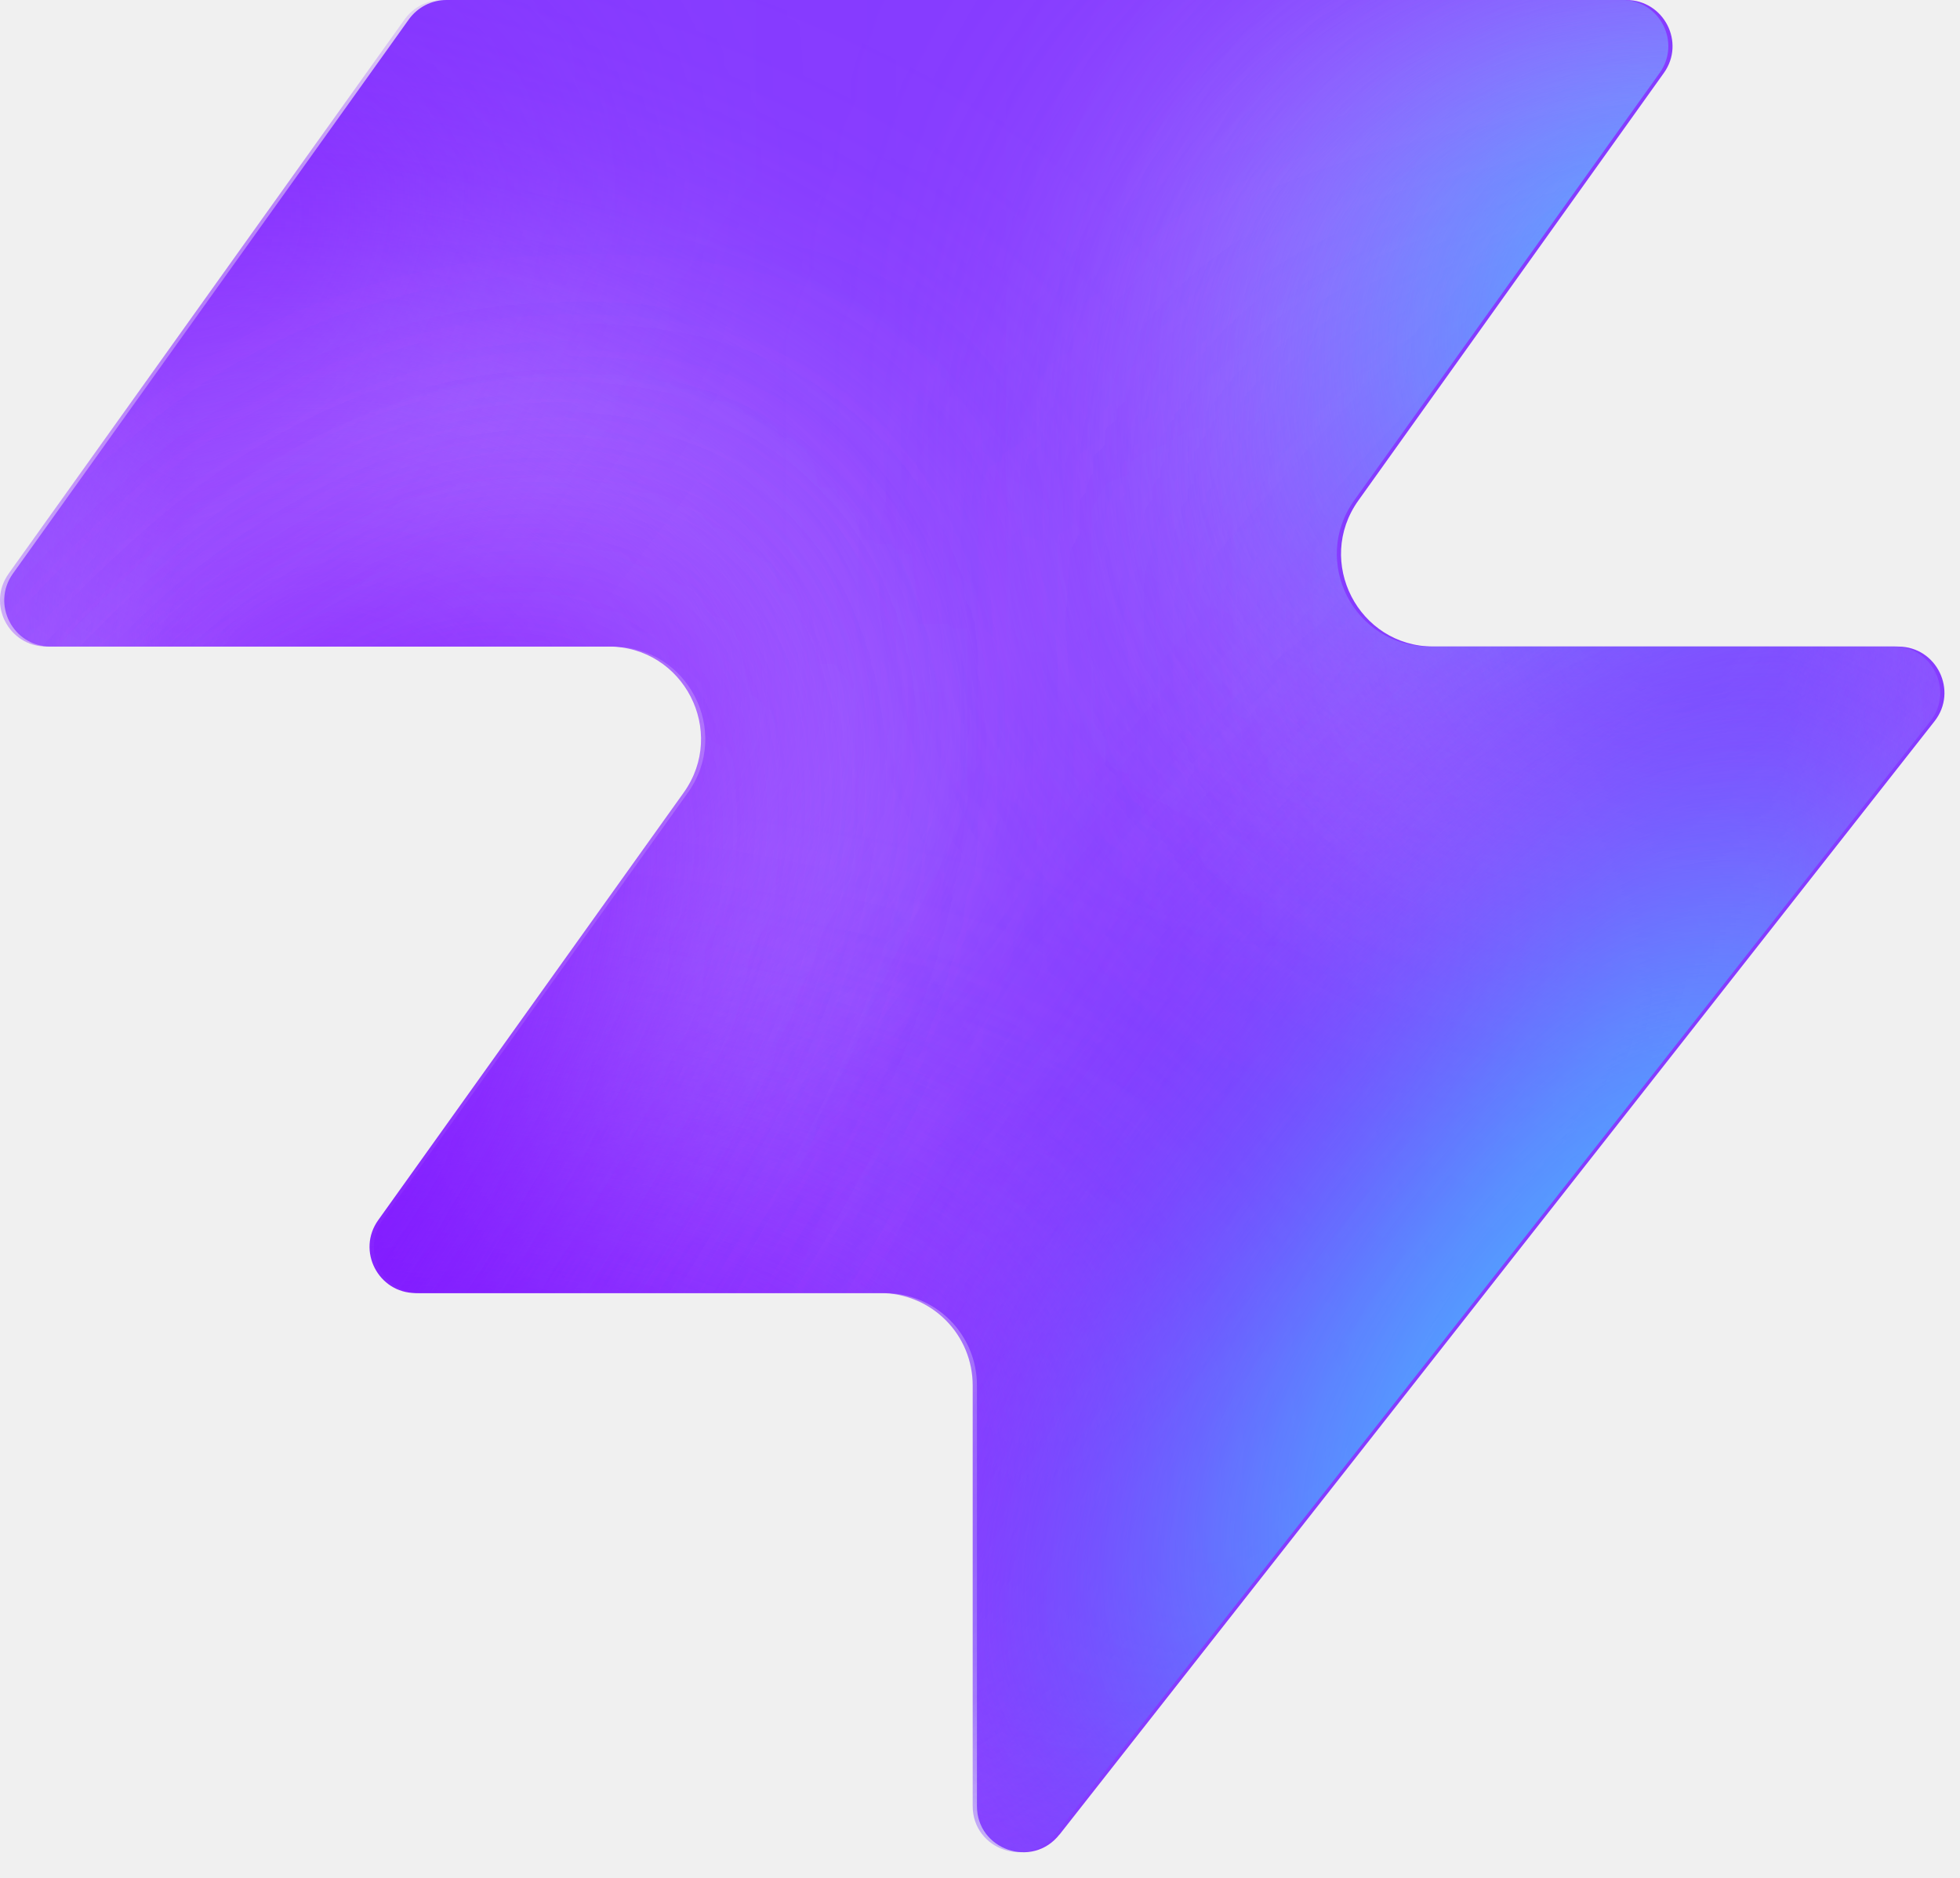
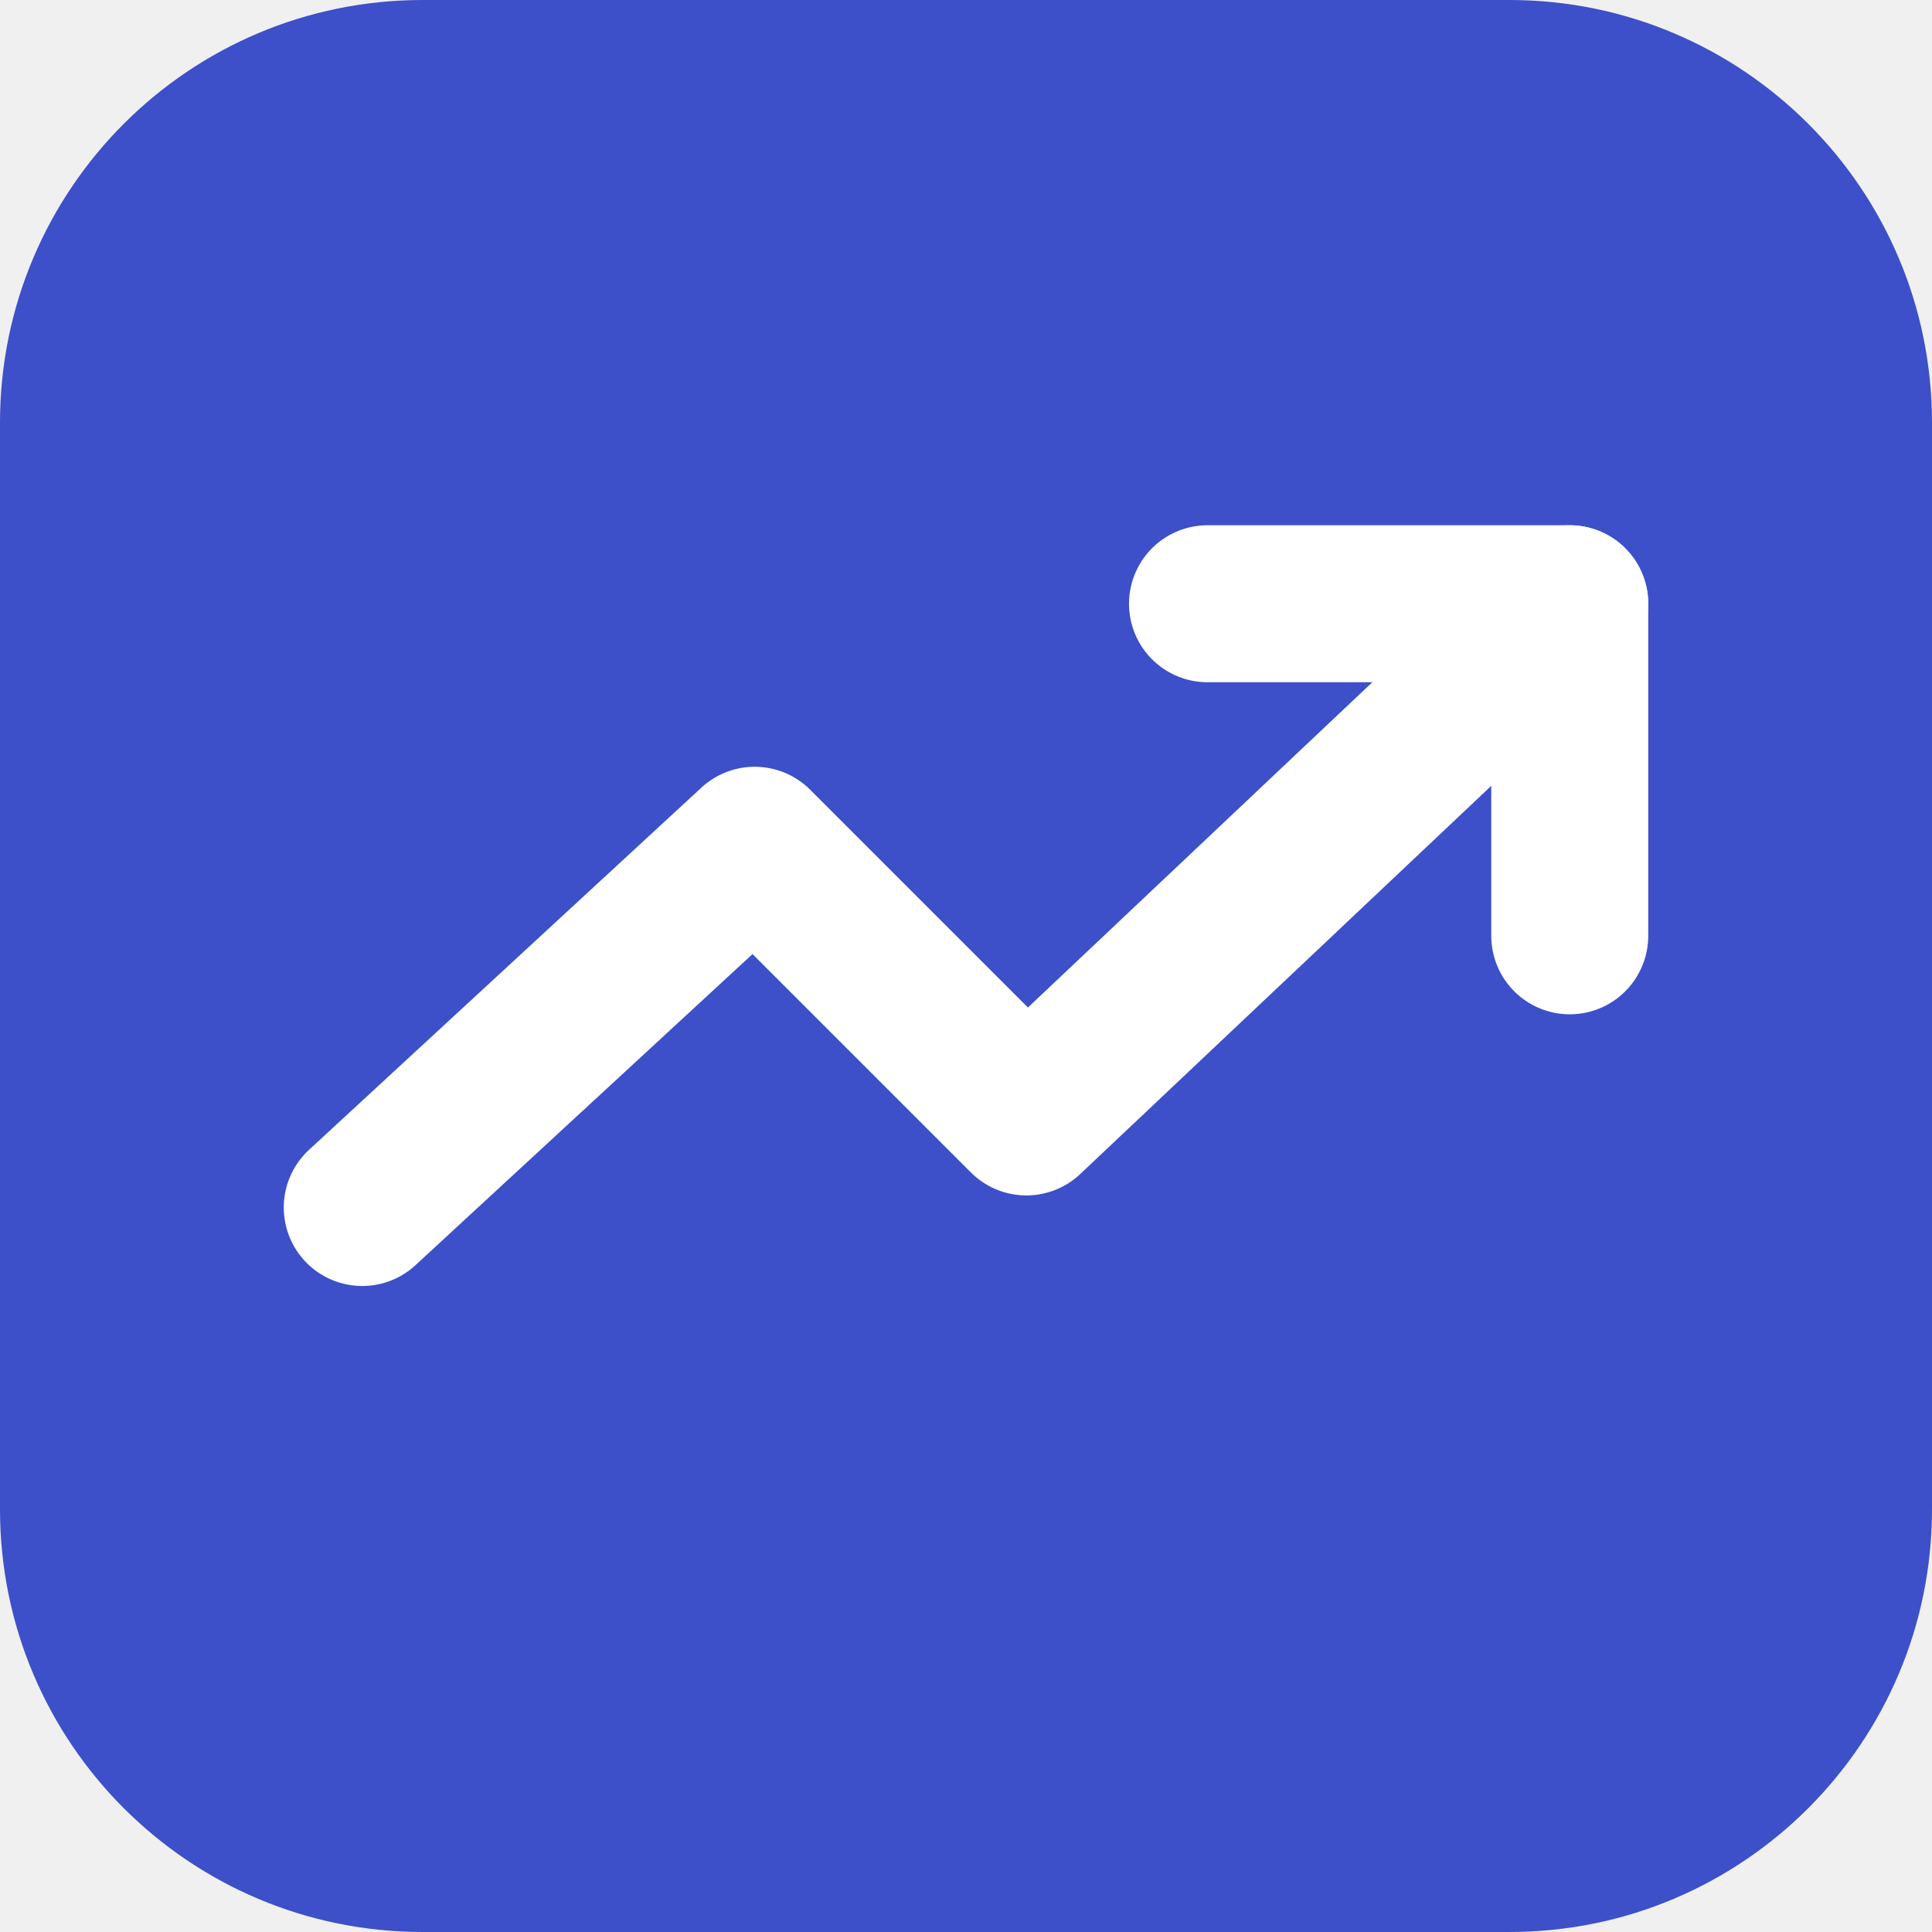
- <svg xmlns="http://www.w3.org/2000/svg" width="48" height="46" fill="none" viewBox="0 0 48 46">
-   <path fill="#863bff" d="M25.946 44.938c-.664.845-2.021.375-2.021-.698V33.937a2.26 2.26 0 0 0-2.262-2.262H10.287c-.92 0-1.456-1.04-.92-1.788l7.48-10.471c1.07-1.497 0-3.578-1.842-3.578H1.237c-.92 0-1.456-1.04-.92-1.788L10.013.474c.214-.297.556-.474.92-.474h28.894c.92 0 1.456 1.04.92 1.788l-7.48 10.471c-1.07 1.498 0 3.579 1.842 3.579h11.377c.943 0 1.473 1.088.89 1.83L25.947 44.94z" style="fill:#863bff;fill:color(display-p3 .525 .23 1);fill-opacity:1" />
-   <mask id="a" width="48" height="46" x="0" y="0" maskUnits="userSpaceOnUse" style="mask-type:alpha">
-     <path fill="#000" d="M25.842 44.938c-.664.844-2.021.375-2.021-.698V33.937a2.26 2.26 0 0 0-2.262-2.262H10.183c-.92 0-1.456-1.04-.92-1.788l7.48-10.471c1.07-1.498 0-3.579-1.842-3.579H1.133c-.92 0-1.456-1.04-.92-1.787L9.91.473c.214-.297.556-.474.92-.474h28.894c.92 0 1.456 1.04.92 1.788l-7.48 10.471c-1.07 1.498 0 3.578 1.842 3.578h11.377c.943 0 1.473 1.088.89 1.832L25.843 44.94z" style="fill:#000;fill-opacity:1" />
-   </mask>
-   <g mask="url(#a)">
-     <g filter="url(#b)">
-       <ellipse cx="5.508" cy="14.704" fill="#ede6ff" rx="5.508" ry="14.704" style="fill:#ede6ff;fill:color(display-p3 .927 .903 1);fill-opacity:1" transform="matrix(.00324 1 1 -.00324 -4.47 31.516)" />
-     </g>
-     <g filter="url(#c)">
-       <ellipse cx="10.399" cy="29.851" fill="#ede6ff" rx="10.399" ry="29.851" style="fill:#ede6ff;fill:color(display-p3 .927 .903 1);fill-opacity:1" transform="matrix(.00324 1 1 -.00324 -39.328 7.883)" />
-     </g>
-     <g filter="url(#d)">
-       <ellipse cx="5.508" cy="30.487" fill="#7e14ff" rx="5.508" ry="30.487" style="fill:#7e14ff;fill:color(display-p3 .492 .077 1);fill-opacity:1" transform="rotate(89.814 -25.913 -14.639)scale(1 -1)" />
-     </g>
-     <g filter="url(#e)">
-       <ellipse cx="5.508" cy="30.599" fill="#7e14ff" rx="5.508" ry="30.599" style="fill:#7e14ff;fill:color(display-p3 .492 .077 1);fill-opacity:1" transform="rotate(89.814 -32.644 -3.334)scale(1 -1)" />
-     </g>
-     <g filter="url(#f)">
-       <ellipse cx="5.508" cy="30.599" fill="#7e14ff" rx="5.508" ry="30.599" style="fill:#7e14ff;fill:color(display-p3 .492 .077 1);fill-opacity:1" transform="matrix(.00324 1 1 -.00324 -34.34 30.47)" />
-     </g>
-     <g filter="url(#g)">
-       <ellipse cx="14.072" cy="22.078" fill="#ede6ff" rx="14.072" ry="22.078" style="fill:#ede6ff;fill:color(display-p3 .927 .903 1);fill-opacity:1" transform="rotate(93.35 24.506 48.493)scale(-1 1)" />
-     </g>
-     <g filter="url(#h)">
-       <ellipse cx="3.47" cy="21.501" fill="#7e14ff" rx="3.47" ry="21.501" style="fill:#7e14ff;fill:color(display-p3 .492 .077 1);fill-opacity:1" transform="rotate(89.009 28.708 47.59)scale(-1 1)" />
-     </g>
-     <g filter="url(#i)">
-       <ellipse cx="3.47" cy="21.501" fill="#7e14ff" rx="3.47" ry="21.501" style="fill:#7e14ff;fill:color(display-p3 .492 .077 1);fill-opacity:1" transform="rotate(89.009 28.708 47.59)scale(-1 1)" />
-     </g>
-     <g filter="url(#j)">
-       <ellipse cx=".387" cy="8.972" fill="#7e14ff" rx="4.407" ry="29.108" style="fill:#7e14ff;fill:color(display-p3 .492 .077 1);fill-opacity:1" transform="rotate(39.51 .387 8.972)" />
-     </g>
-     <g filter="url(#k)">
-       <ellipse cx="47.523" cy="-6.092" fill="#7e14ff" rx="4.407" ry="29.108" style="fill:#7e14ff;fill:color(display-p3 .492 .077 1);fill-opacity:1" transform="rotate(37.892 47.523 -6.092)" />
-     </g>
-     <g filter="url(#l)">
-       <ellipse cx="41.412" cy="6.333" fill="#47bfff" rx="5.971" ry="9.665" style="fill:#47bfff;fill:color(display-p3 .28 .748 1);fill-opacity:1" transform="rotate(37.892 41.412 6.333)" />
-     </g>
-     <g filter="url(#m)">
-       <ellipse cx="-1.879" cy="38.332" fill="#7e14ff" rx="4.407" ry="29.108" style="fill:#7e14ff;fill:color(display-p3 .492 .077 1);fill-opacity:1" transform="rotate(37.892 -1.88 38.332)" />
-     </g>
-     <g filter="url(#n)">
-       <ellipse cx="-1.879" cy="38.332" fill="#7e14ff" rx="4.407" ry="29.108" style="fill:#7e14ff;fill:color(display-p3 .492 .077 1);fill-opacity:1" transform="rotate(37.892 -1.88 38.332)" />
-     </g>
-     <g filter="url(#o)">
-       <ellipse cx="35.651" cy="29.907" fill="#7e14ff" rx="4.407" ry="29.108" style="fill:#7e14ff;fill:color(display-p3 .492 .077 1);fill-opacity:1" transform="rotate(37.892 35.651 29.907)" />
-     </g>
-     <g filter="url(#p)">
-       <ellipse cx="38.418" cy="32.4" fill="#47bfff" rx="5.971" ry="15.297" style="fill:#47bfff;fill:color(display-p3 .28 .748 1);fill-opacity:1" transform="rotate(37.892 38.418 32.4)" />
-     </g>
+ <svg xmlns="http://www.w3.org/2000/svg" viewBox="0 0 32 32">
+   <rect width="32" height="32" rx="7" fill="#3D50C9" />
+   <g fill="none" stroke="#ffffff" stroke-width="2.6" stroke-linecap="round" stroke-linejoin="round">
+     <polyline points="26 10 17 18.5 12.5 14 6 20" />
+     <polyline points="20 10 26 10 26 15.5" />
  </g>
-   <defs>
-     <filter id="b" width="60.045" height="41.654" x="-19.77" y="16.149" color-interpolation-filters="sRGB" filterUnits="userSpaceOnUse">
-       <feFlood flood-opacity="0" result="BackgroundImageFix" />
-       <feBlend in="SourceGraphic" in2="BackgroundImageFix" result="shape" />
-       <feGaussianBlur result="effect1_foregroundBlur_2002_17158" stdDeviation="7.659" />
-     </filter>
-     <filter id="c" width="90.34" height="51.437" x="-54.613" y="-7.533" color-interpolation-filters="sRGB" filterUnits="userSpaceOnUse">
-       <feFlood flood-opacity="0" result="BackgroundImageFix" />
-       <feBlend in="SourceGraphic" in2="BackgroundImageFix" result="shape" />
-       <feGaussianBlur result="effect1_foregroundBlur_2002_17158" stdDeviation="7.659" />
-     </filter>
-     <filter id="d" width="79.355" height="29.4" x="-49.64" y="2.03" color-interpolation-filters="sRGB" filterUnits="userSpaceOnUse">
-       <feFlood flood-opacity="0" result="BackgroundImageFix" />
-       <feBlend in="SourceGraphic" in2="BackgroundImageFix" result="shape" />
-       <feGaussianBlur result="effect1_foregroundBlur_2002_17158" stdDeviation="4.596" />
-     </filter>
-     <filter id="e" width="79.579" height="29.4" x="-45.045" y="20.029" color-interpolation-filters="sRGB" filterUnits="userSpaceOnUse">
-       <feFlood flood-opacity="0" result="BackgroundImageFix" />
-       <feBlend in="SourceGraphic" in2="BackgroundImageFix" result="shape" />
-       <feGaussianBlur result="effect1_foregroundBlur_2002_17158" stdDeviation="4.596" />
-     </filter>
-     <filter id="f" width="79.579" height="29.4" x="-43.513" y="21.178" color-interpolation-filters="sRGB" filterUnits="userSpaceOnUse">
-       <feFlood flood-opacity="0" result="BackgroundImageFix" />
-       <feBlend in="SourceGraphic" in2="BackgroundImageFix" result="shape" />
-       <feGaussianBlur result="effect1_foregroundBlur_2002_17158" stdDeviation="4.596" />
-     </filter>
-     <filter id="g" width="74.749" height="58.852" x="15.756" y="-17.901" color-interpolation-filters="sRGB" filterUnits="userSpaceOnUse">
-       <feFlood flood-opacity="0" result="BackgroundImageFix" />
-       <feBlend in="SourceGraphic" in2="BackgroundImageFix" result="shape" />
-       <feGaussianBlur result="effect1_foregroundBlur_2002_17158" stdDeviation="7.659" />
-     </filter>
-     <filter id="h" width="61.377" height="25.362" x="23.548" y="2.284" color-interpolation-filters="sRGB" filterUnits="userSpaceOnUse">
-       <feFlood flood-opacity="0" result="BackgroundImageFix" />
-       <feBlend in="SourceGraphic" in2="BackgroundImageFix" result="shape" />
-       <feGaussianBlur result="effect1_foregroundBlur_2002_17158" stdDeviation="4.596" />
-     </filter>
-     <filter id="i" width="61.377" height="25.362" x="23.548" y="2.284" color-interpolation-filters="sRGB" filterUnits="userSpaceOnUse">
-       <feFlood flood-opacity="0" result="BackgroundImageFix" />
-       <feBlend in="SourceGraphic" in2="BackgroundImageFix" result="shape" />
-       <feGaussianBlur result="effect1_foregroundBlur_2002_17158" stdDeviation="4.596" />
-     </filter>
-     <filter id="j" width="56.045" height="63.649" x="-27.636" y="-22.853" color-interpolation-filters="sRGB" filterUnits="userSpaceOnUse">
-       <feFlood flood-opacity="0" result="BackgroundImageFix" />
-       <feBlend in="SourceGraphic" in2="BackgroundImageFix" result="shape" />
-       <feGaussianBlur result="effect1_foregroundBlur_2002_17158" stdDeviation="4.596" />
-     </filter>
-     <filter id="k" width="54.814" height="64.646" x="20.116" y="-38.415" color-interpolation-filters="sRGB" filterUnits="userSpaceOnUse">
-       <feFlood flood-opacity="0" result="BackgroundImageFix" />
-       <feBlend in="SourceGraphic" in2="BackgroundImageFix" result="shape" />
-       <feGaussianBlur result="effect1_foregroundBlur_2002_17158" stdDeviation="4.596" />
-     </filter>
-     <filter id="l" width="33.541" height="35.313" x="24.641" y="-11.323" color-interpolation-filters="sRGB" filterUnits="userSpaceOnUse">
-       <feFlood flood-opacity="0" result="BackgroundImageFix" />
-       <feBlend in="SourceGraphic" in2="BackgroundImageFix" result="shape" />
-       <feGaussianBlur result="effect1_foregroundBlur_2002_17158" stdDeviation="4.596" />
-     </filter>
-     <filter id="m" width="54.814" height="64.646" x="-29.286" y="6.009" color-interpolation-filters="sRGB" filterUnits="userSpaceOnUse">
-       <feFlood flood-opacity="0" result="BackgroundImageFix" />
-       <feBlend in="SourceGraphic" in2="BackgroundImageFix" result="shape" />
-       <feGaussianBlur result="effect1_foregroundBlur_2002_17158" stdDeviation="4.596" />
-     </filter>
-     <filter id="n" width="54.814" height="64.646" x="-29.286" y="6.009" color-interpolation-filters="sRGB" filterUnits="userSpaceOnUse">
-       <feFlood flood-opacity="0" result="BackgroundImageFix" />
-       <feBlend in="SourceGraphic" in2="BackgroundImageFix" result="shape" />
-       <feGaussianBlur result="effect1_foregroundBlur_2002_17158" stdDeviation="4.596" />
-     </filter>
-     <filter id="o" width="54.814" height="64.646" x="8.244" y="-2.416" color-interpolation-filters="sRGB" filterUnits="userSpaceOnUse">
-       <feFlood flood-opacity="0" result="BackgroundImageFix" />
-       <feBlend in="SourceGraphic" in2="BackgroundImageFix" result="shape" />
-       <feGaussianBlur result="effect1_foregroundBlur_2002_17158" stdDeviation="4.596" />
-     </filter>
-     <filter id="p" width="39.409" height="43.623" x="18.713" y="10.588" color-interpolation-filters="sRGB" filterUnits="userSpaceOnUse">
-       <feFlood flood-opacity="0" result="BackgroundImageFix" />
-       <feBlend in="SourceGraphic" in2="BackgroundImageFix" result="shape" />
-       <feGaussianBlur result="effect1_foregroundBlur_2002_17158" stdDeviation="4.596" />
-     </filter>
-   </defs>
</svg>
